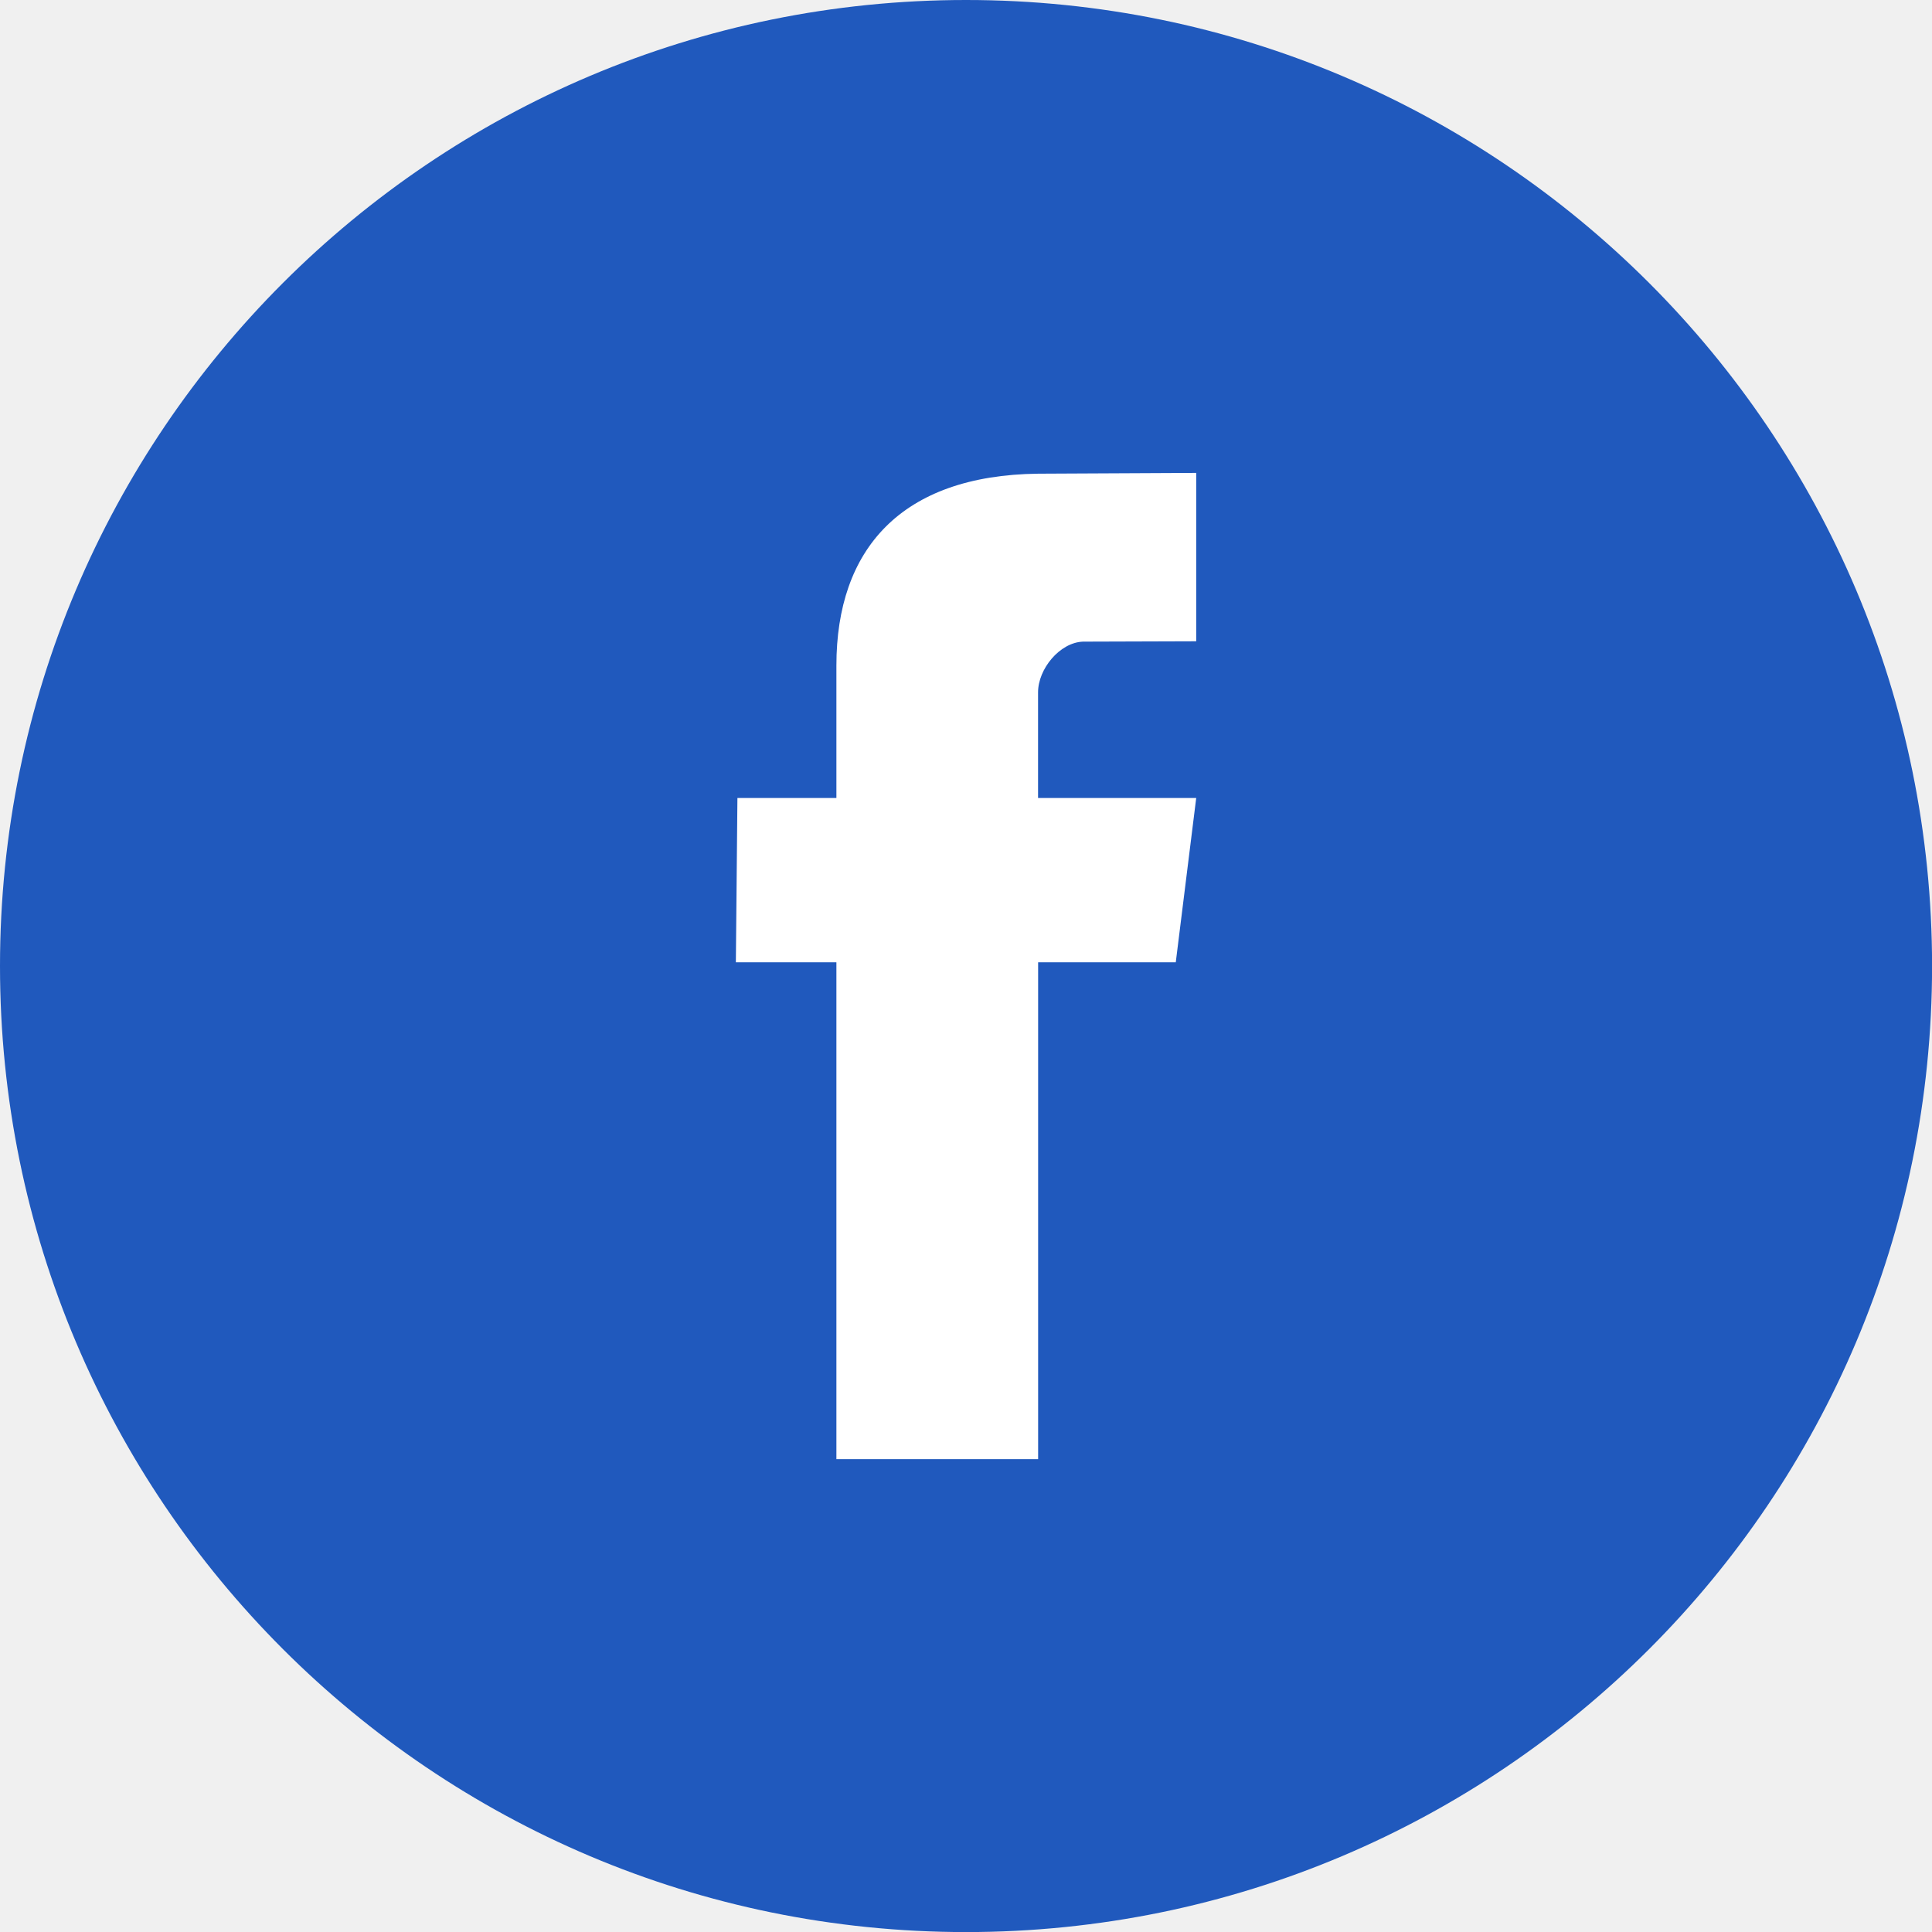
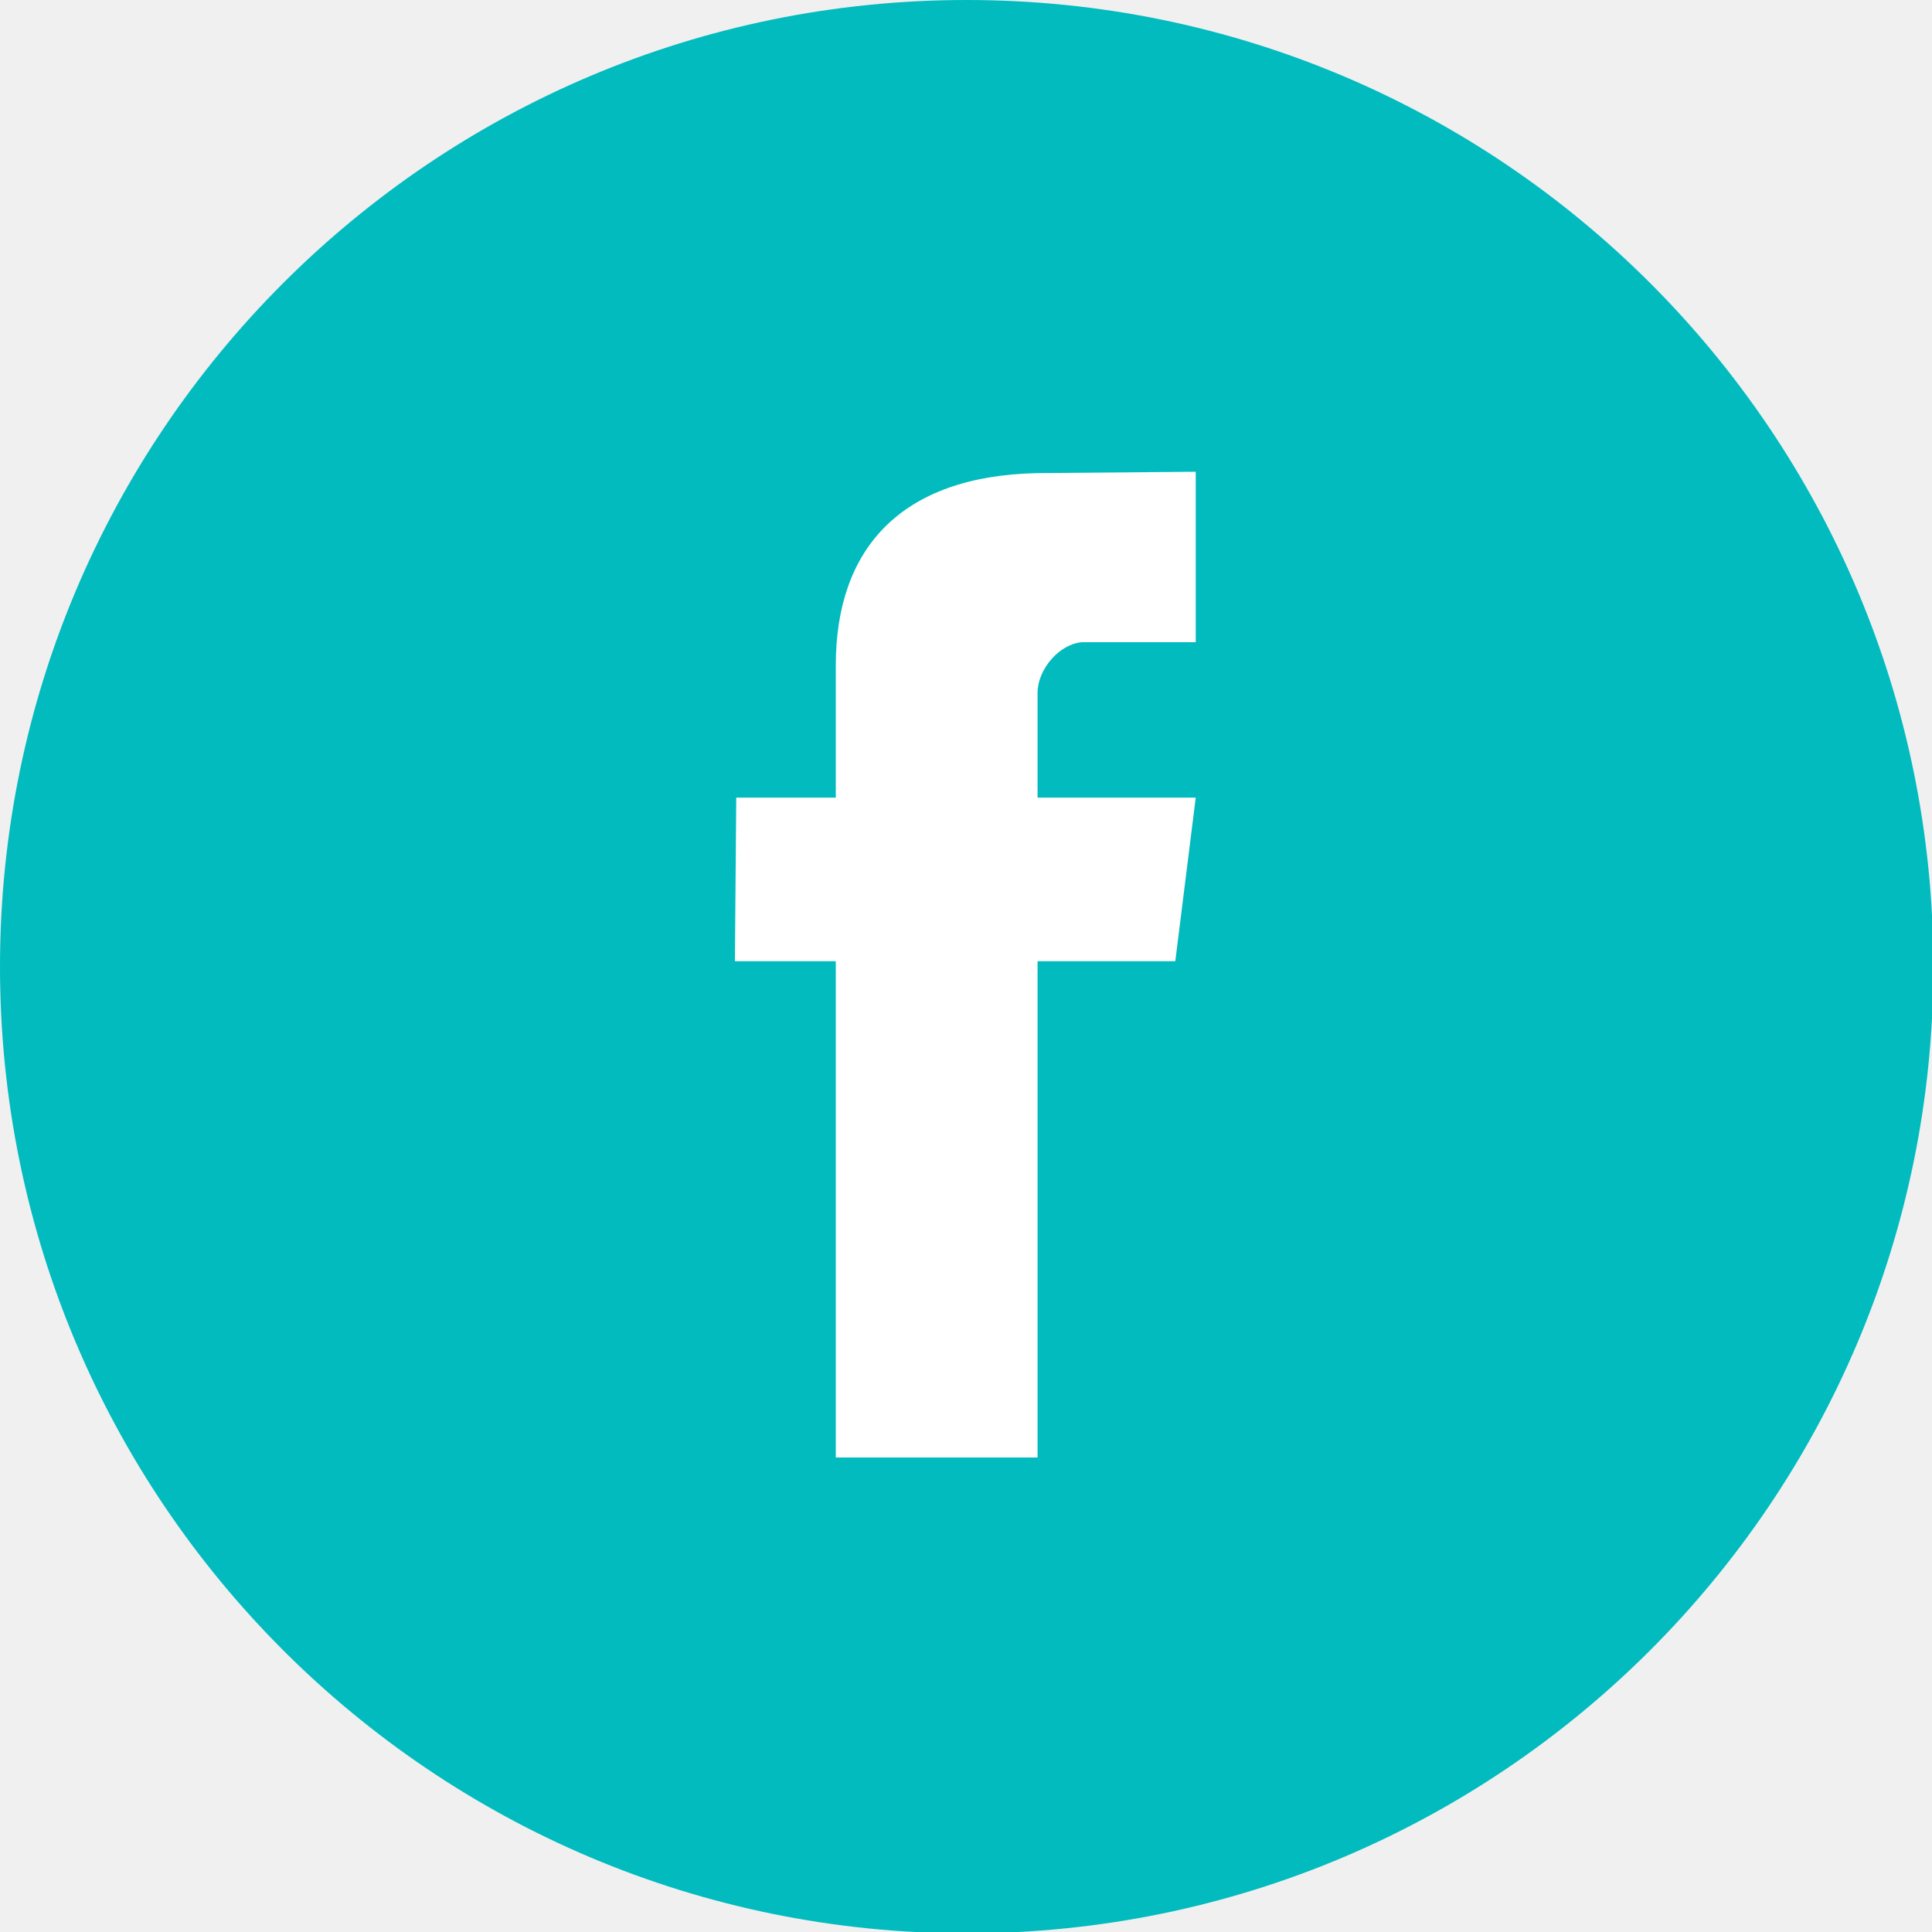
- <svg xmlns="http://www.w3.org/2000/svg" xml:space="preserve" width="29.785mm" height="29.785mm" version="1.1" style="shape-rendering:geometricPrecision; text-rendering:geometricPrecision; image-rendering:optimizeQuality; fill-rule:evenodd; clip-rule:evenodd" viewBox="0 0 272.29 272.29">
+ <svg xmlns="http://www.w3.org/2000/svg" xml:space="preserve" width="29.786mm" height="29.786mm" version="1.1" style="shape-rendering:geometricPrecision; text-rendering:geometricPrecision; image-rendering:optimizeQuality; fill-rule:evenodd; clip-rule:evenodd" viewBox="0 0 14.17 14.17">
  <defs>
    <style type="text/css">
   
-     .fil0 {fill:#2059BD}
+     .fil0 {fill:#01BBBE}
    .fil1 {fill:white}
   
  </style>
  </defs>
-   <g id="Capa_x0020_1">
-     <circle class="fil0" cx="136.15" cy="136.15" r="136.15" />
-     <path class="fil1" d="M168.59 66.65l0 23.73 -15.96 0.05c-3.27,0.12 -6.33,3.84 -6.33,7.15l0 14.89 22.29 0 -2.88 23.15 -19.4 0 0 70.03 -28.43 0 0 -70.03 -14.17 0 0.22 -23.15 13.95 0 0 -18.68c0,-16.33 9.06,-26.8 28.43,-27.03l22.29 -0.11z" />
+   <g id="mi_x0020_cuenta">
+     <g id="_2317289968736">
+       <circle class="fil0" cx="7.09" cy="7.09" r="7.09" />
+       <path class="fil1" d="M8.77 3.47l0 1.24 -0.83 0c-0.17,0.01 -0.33,0.2 -0.33,0.37l0 0.77 1.16 0 -0.15 1.2 -1.01 0 0 3.64 -1.48 0 0 -3.64 -0.74 0 0.01 -1.2 0.73 0 0 -0.97c0,-0.85 0.47,-1.39 1.48,-1.41l1.16 -0.01 -0 0z" />
+     </g>
  </g>
</svg>
